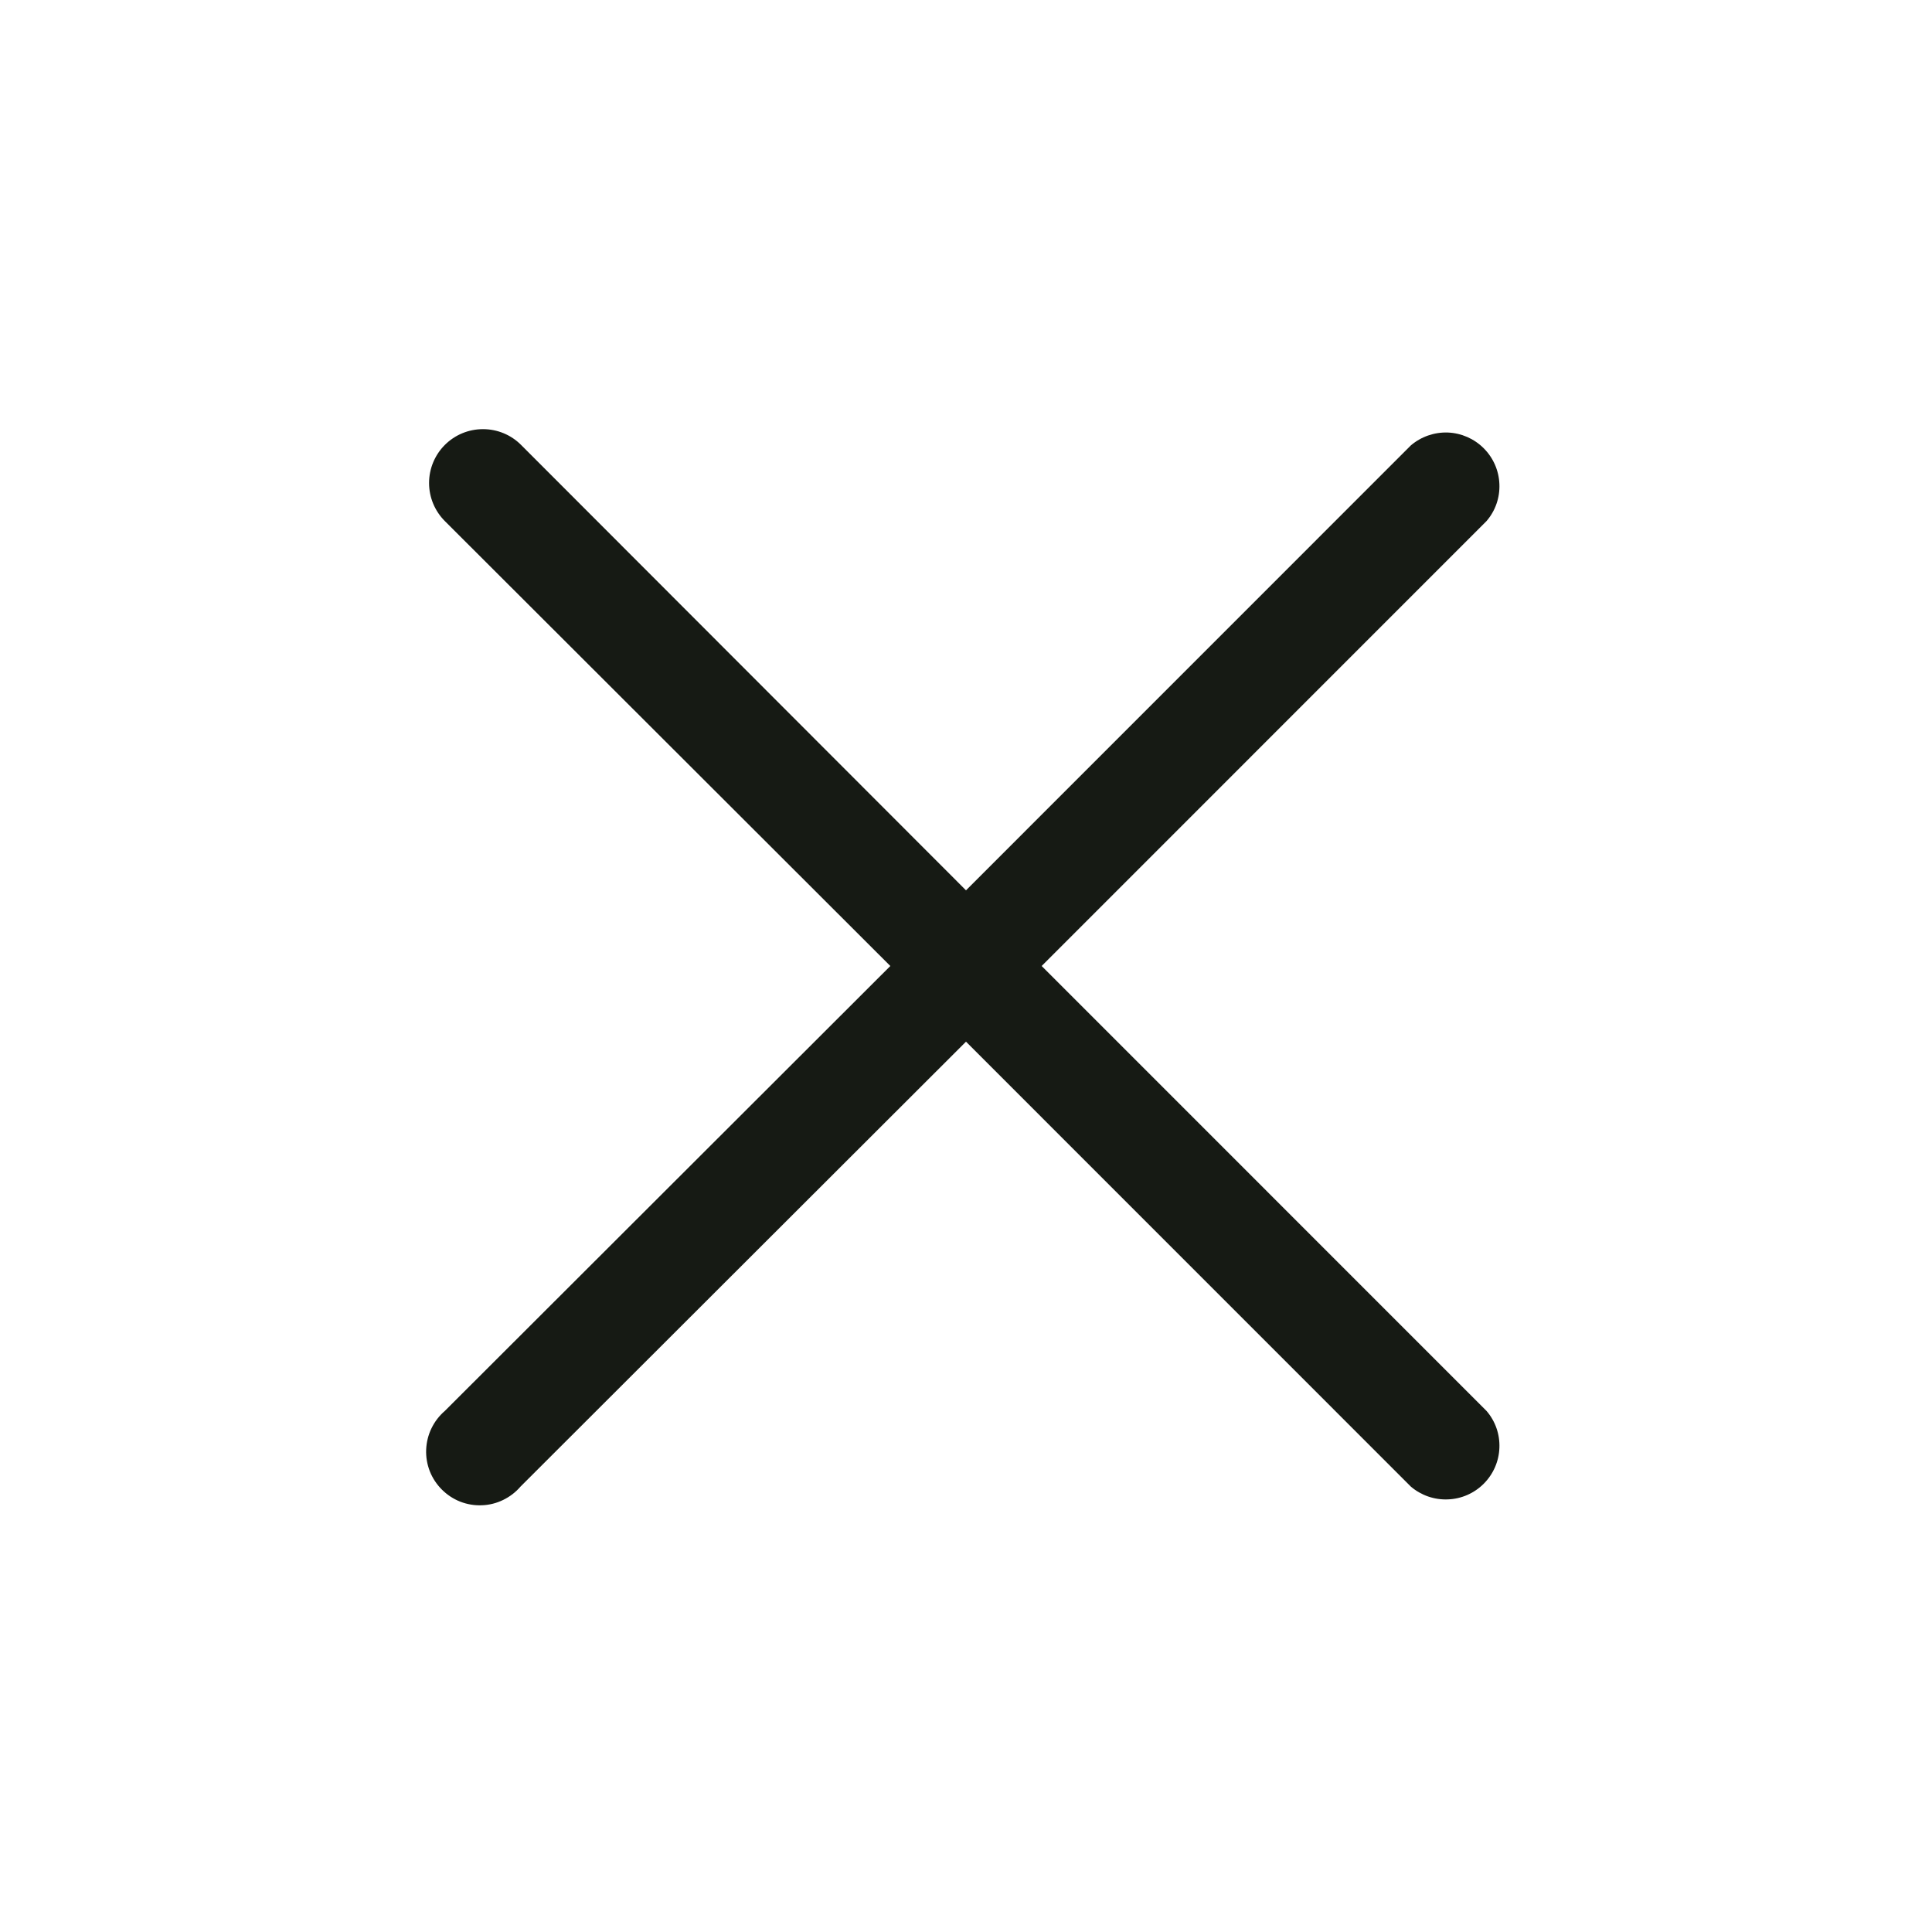
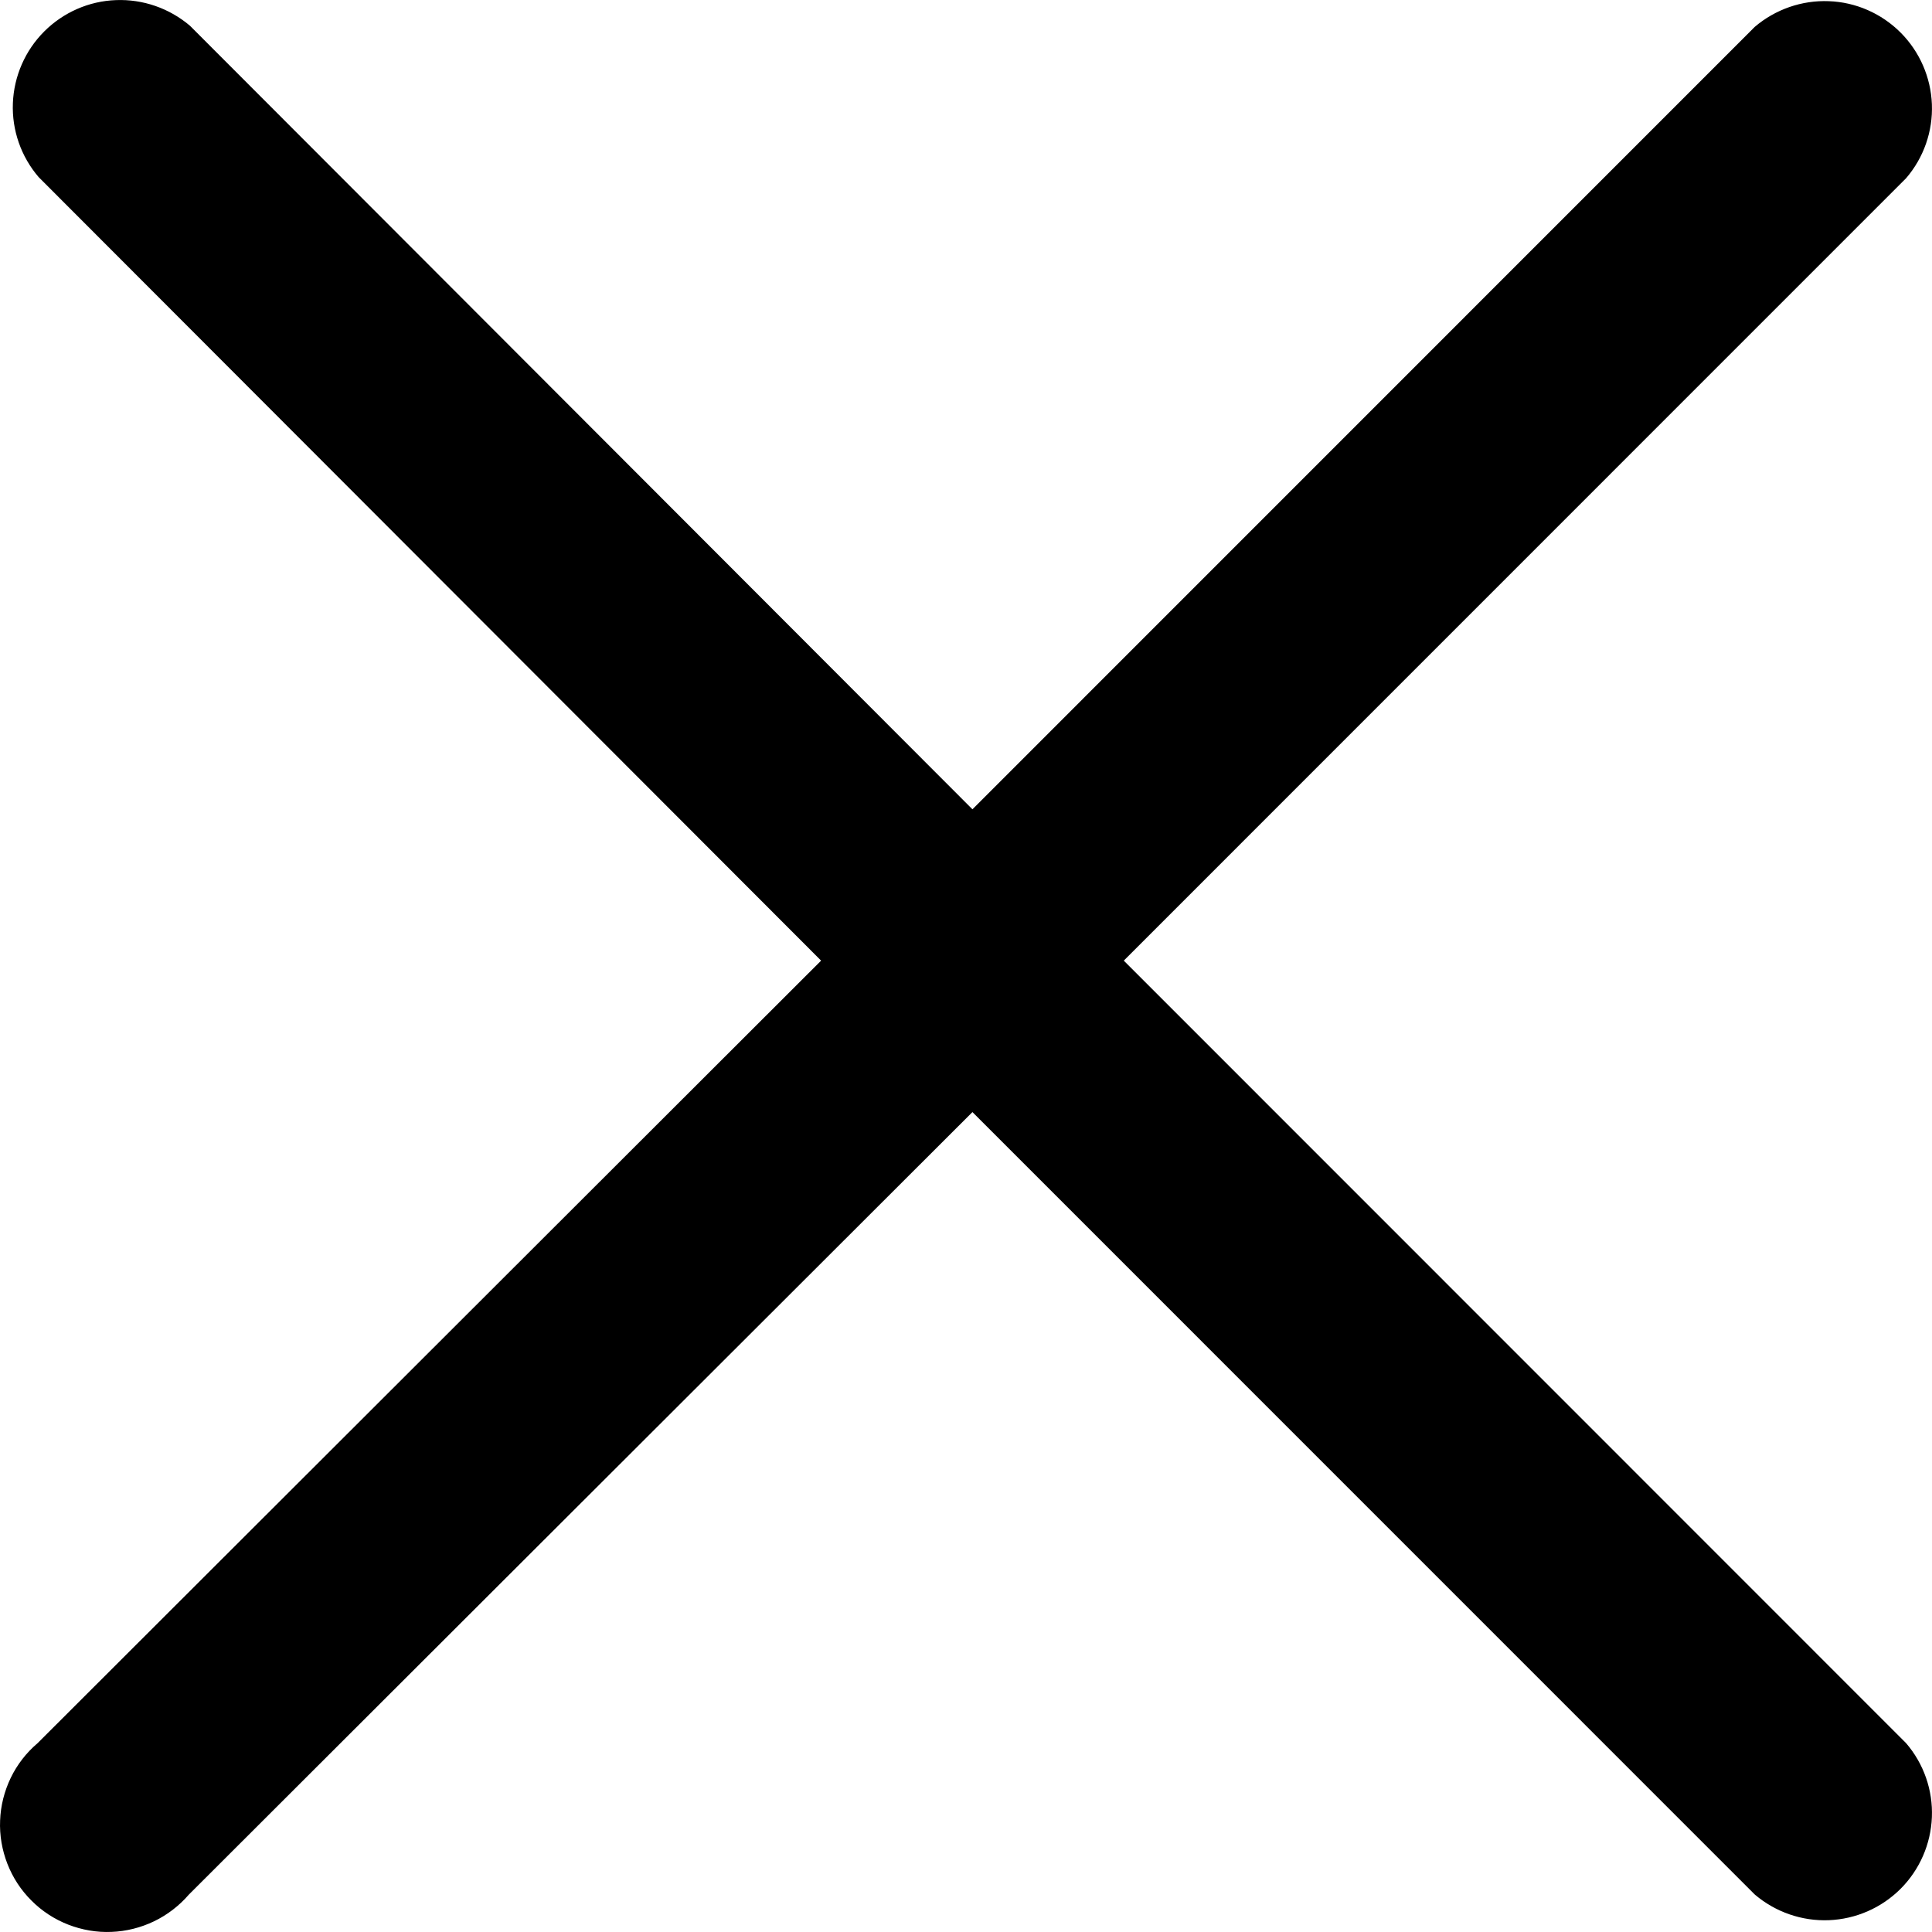
- <svg xmlns="http://www.w3.org/2000/svg" width="24" height="24" viewBox="0 0 24 24" fill="none">
-   <path d="M12.94 12L18.466 6.473C18.576 6.346 18.633 6.182 18.626 6.014C18.62 5.846 18.55 5.687 18.431 5.568C18.313 5.45 18.154 5.38 17.986 5.373C17.818 5.367 17.654 5.424 17.526 5.533L12 11.06L6.473 5.527C6.348 5.401 6.177 5.331 6 5.331C5.822 5.331 5.652 5.401 5.526 5.527C5.401 5.652 5.33 5.822 5.33 6C5.33 6.178 5.401 6.348 5.526 6.473L11.06 12L5.526 17.527C5.457 17.586 5.4 17.66 5.36 17.743C5.32 17.825 5.298 17.915 5.294 18.007C5.29 18.099 5.306 18.191 5.339 18.276C5.373 18.362 5.424 18.439 5.489 18.504C5.554 18.569 5.631 18.62 5.717 18.654C5.802 18.687 5.894 18.703 5.986 18.699C6.078 18.696 6.168 18.673 6.25 18.633C6.333 18.593 6.407 18.536 6.466 18.467L12 12.94L17.526 18.467C17.654 18.576 17.818 18.633 17.986 18.626C18.154 18.62 18.313 18.55 18.431 18.432C18.55 18.313 18.62 18.154 18.626 17.986C18.633 17.818 18.576 17.654 18.466 17.527L12.94 12Z" fill="#161A14" />
+ <svg xmlns="http://www.w3.org/2000/svg" width="18" height="18" viewBox="0 0 18 18" fill="none">
+   <path d="M10.47 8.95L17.759 1.66C17.923 1.469 18.009 1.223 17.999 0.971C17.989 0.72 17.885 0.481 17.707 0.303C17.529 0.125 17.29 0.02 17.039 0.011C16.787 0.001 16.541 0.087 16.349 0.25L9.06 7.54L1.77 0.24C1.578 0.077 1.332 -0.009 1.08 0.001C0.829 0.01 0.59 0.115 0.412 0.293C0.234 0.471 0.13 0.71 0.12 0.961C0.11 1.213 0.196 1.459 0.36 1.65L7.65 8.95L0.35 16.241C0.245 16.33 0.16 16.44 0.1 16.564C0.04 16.689 0.006 16.824 0.001 16.961C-0.005 17.099 0.019 17.236 0.069 17.365C0.119 17.493 0.195 17.61 0.293 17.707C0.39 17.805 0.507 17.881 0.635 17.931C0.764 17.981 0.901 18.005 1.039 17.999C1.176 17.994 1.311 17.96 1.436 17.9C1.56 17.84 1.67 17.755 1.76 17.651L9.06 10.361L16.349 17.651C16.541 17.814 16.787 17.9 17.039 17.89C17.29 17.88 17.529 17.776 17.707 17.598C17.885 17.42 17.989 17.181 17.999 16.93C18.009 16.678 17.923 16.432 17.759 16.241L10.47 8.95Z" fill="black" />
</svg>
